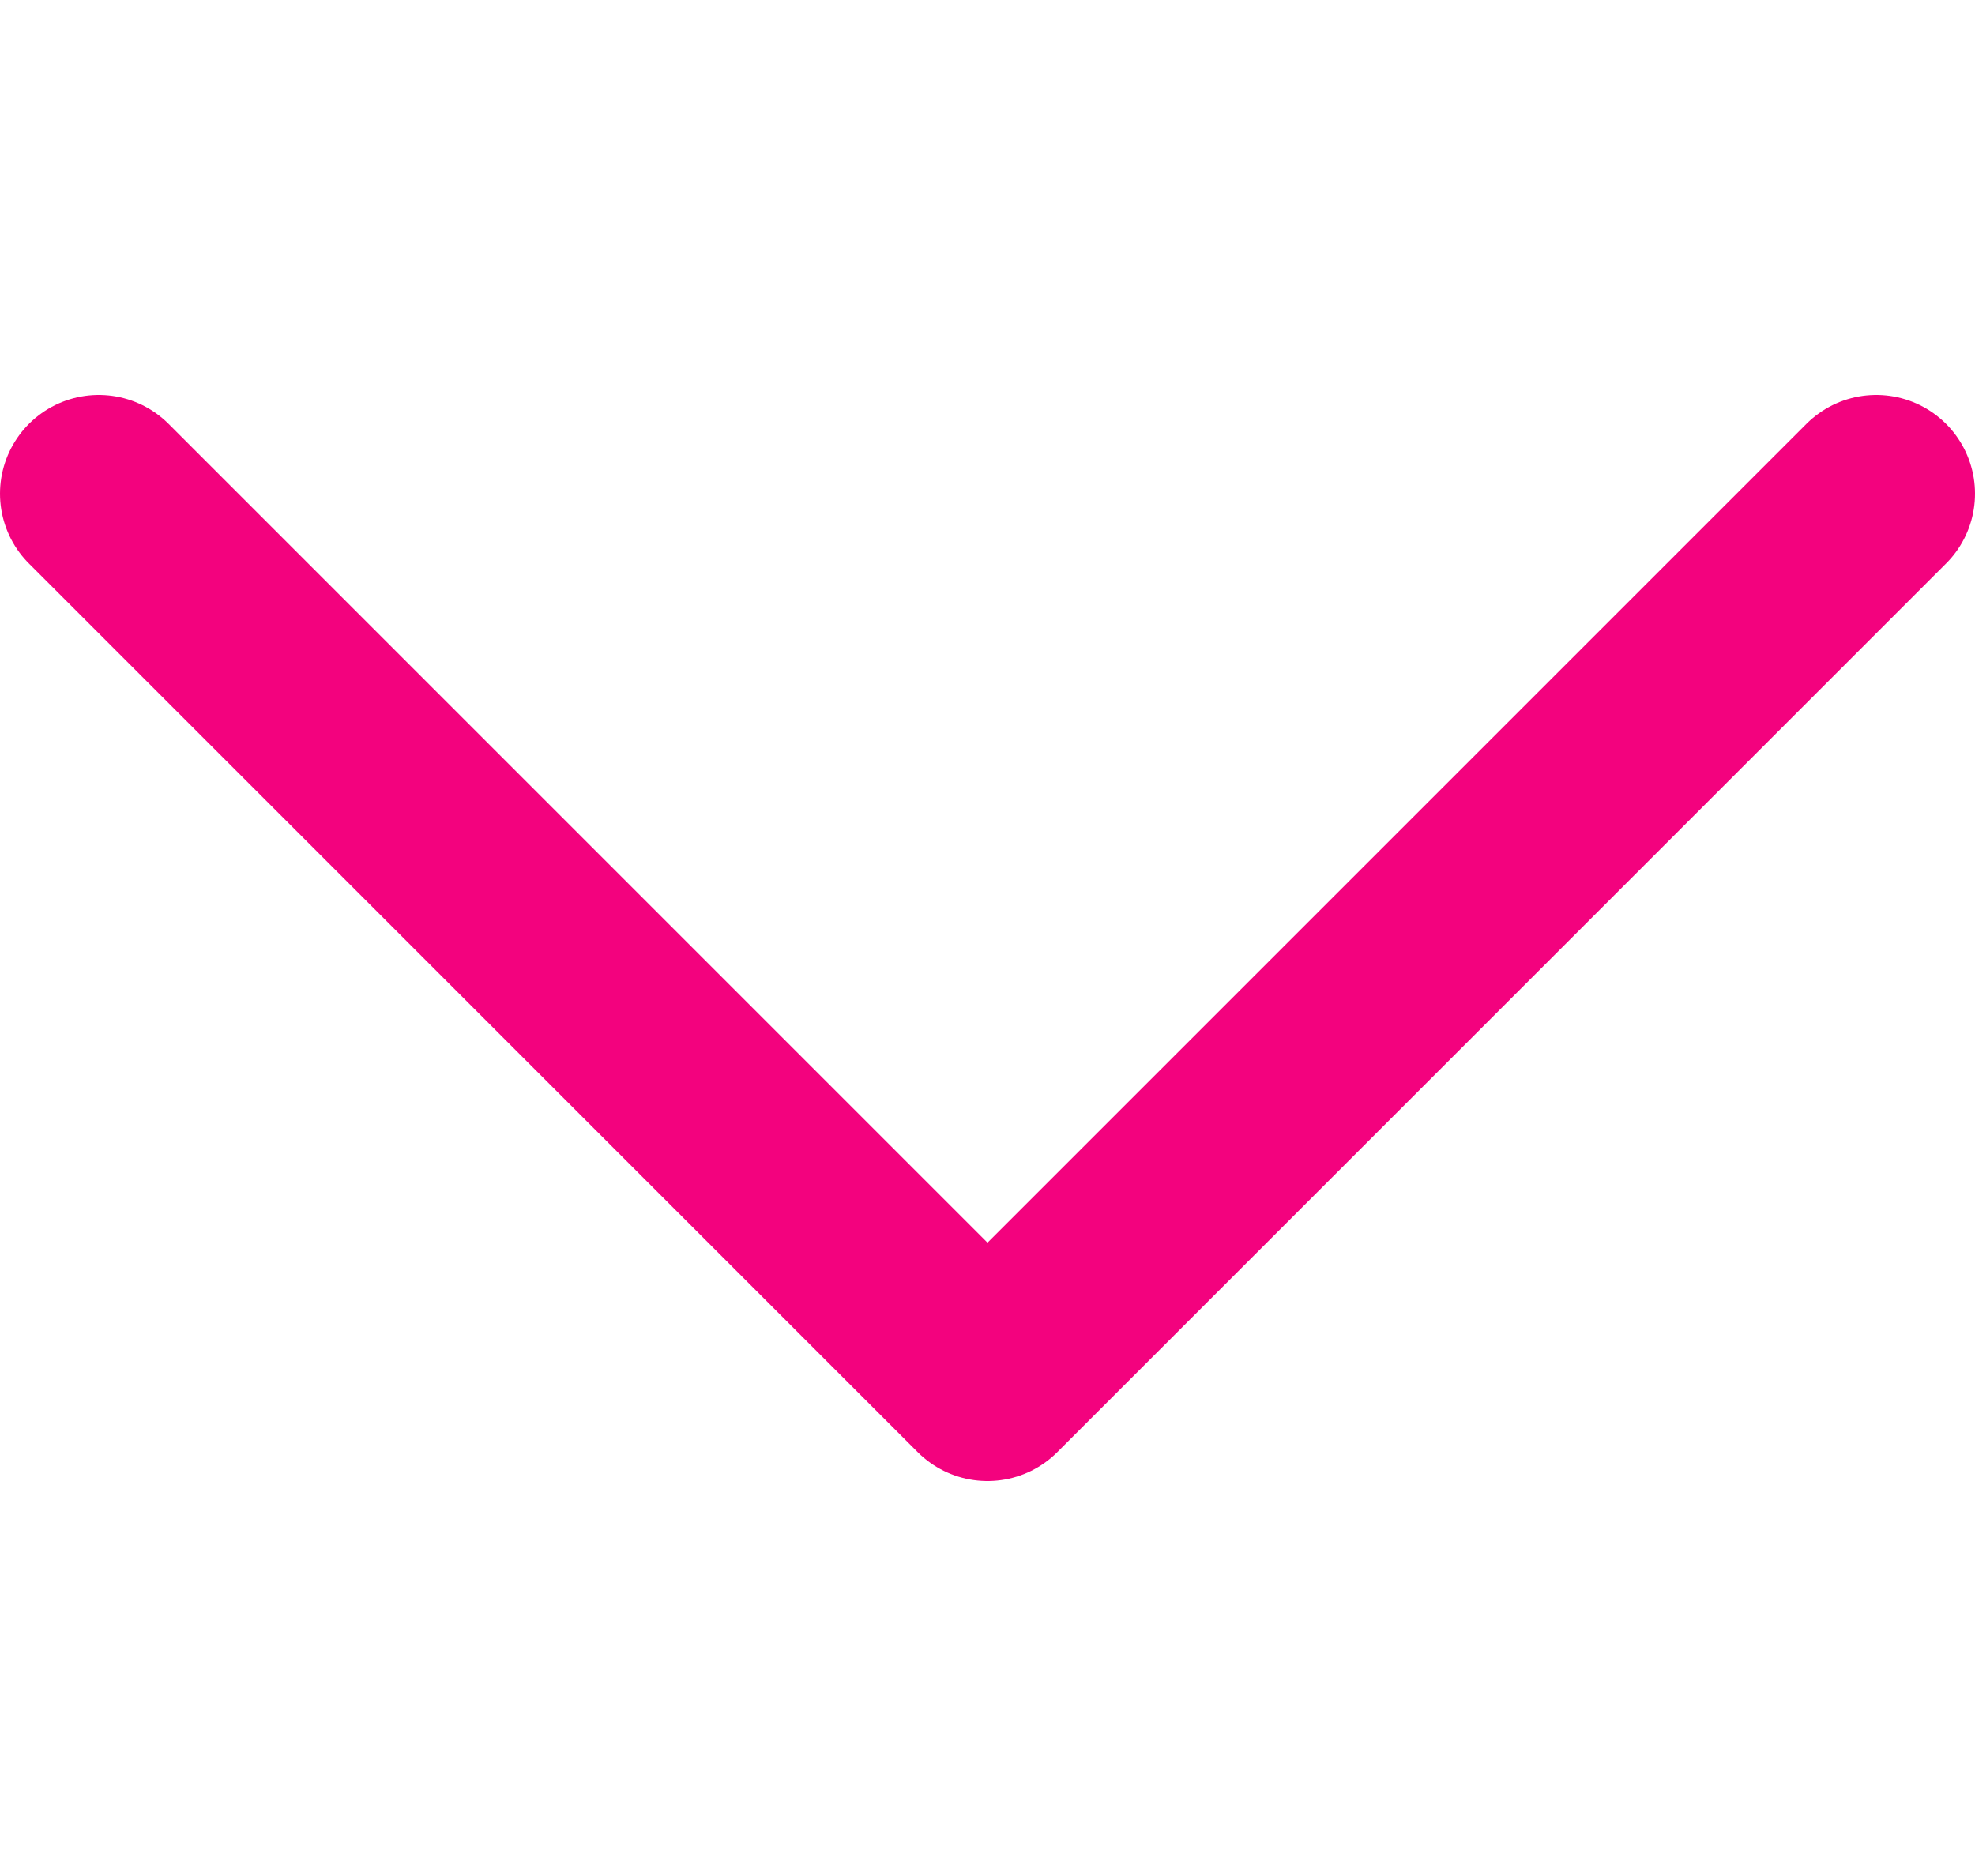
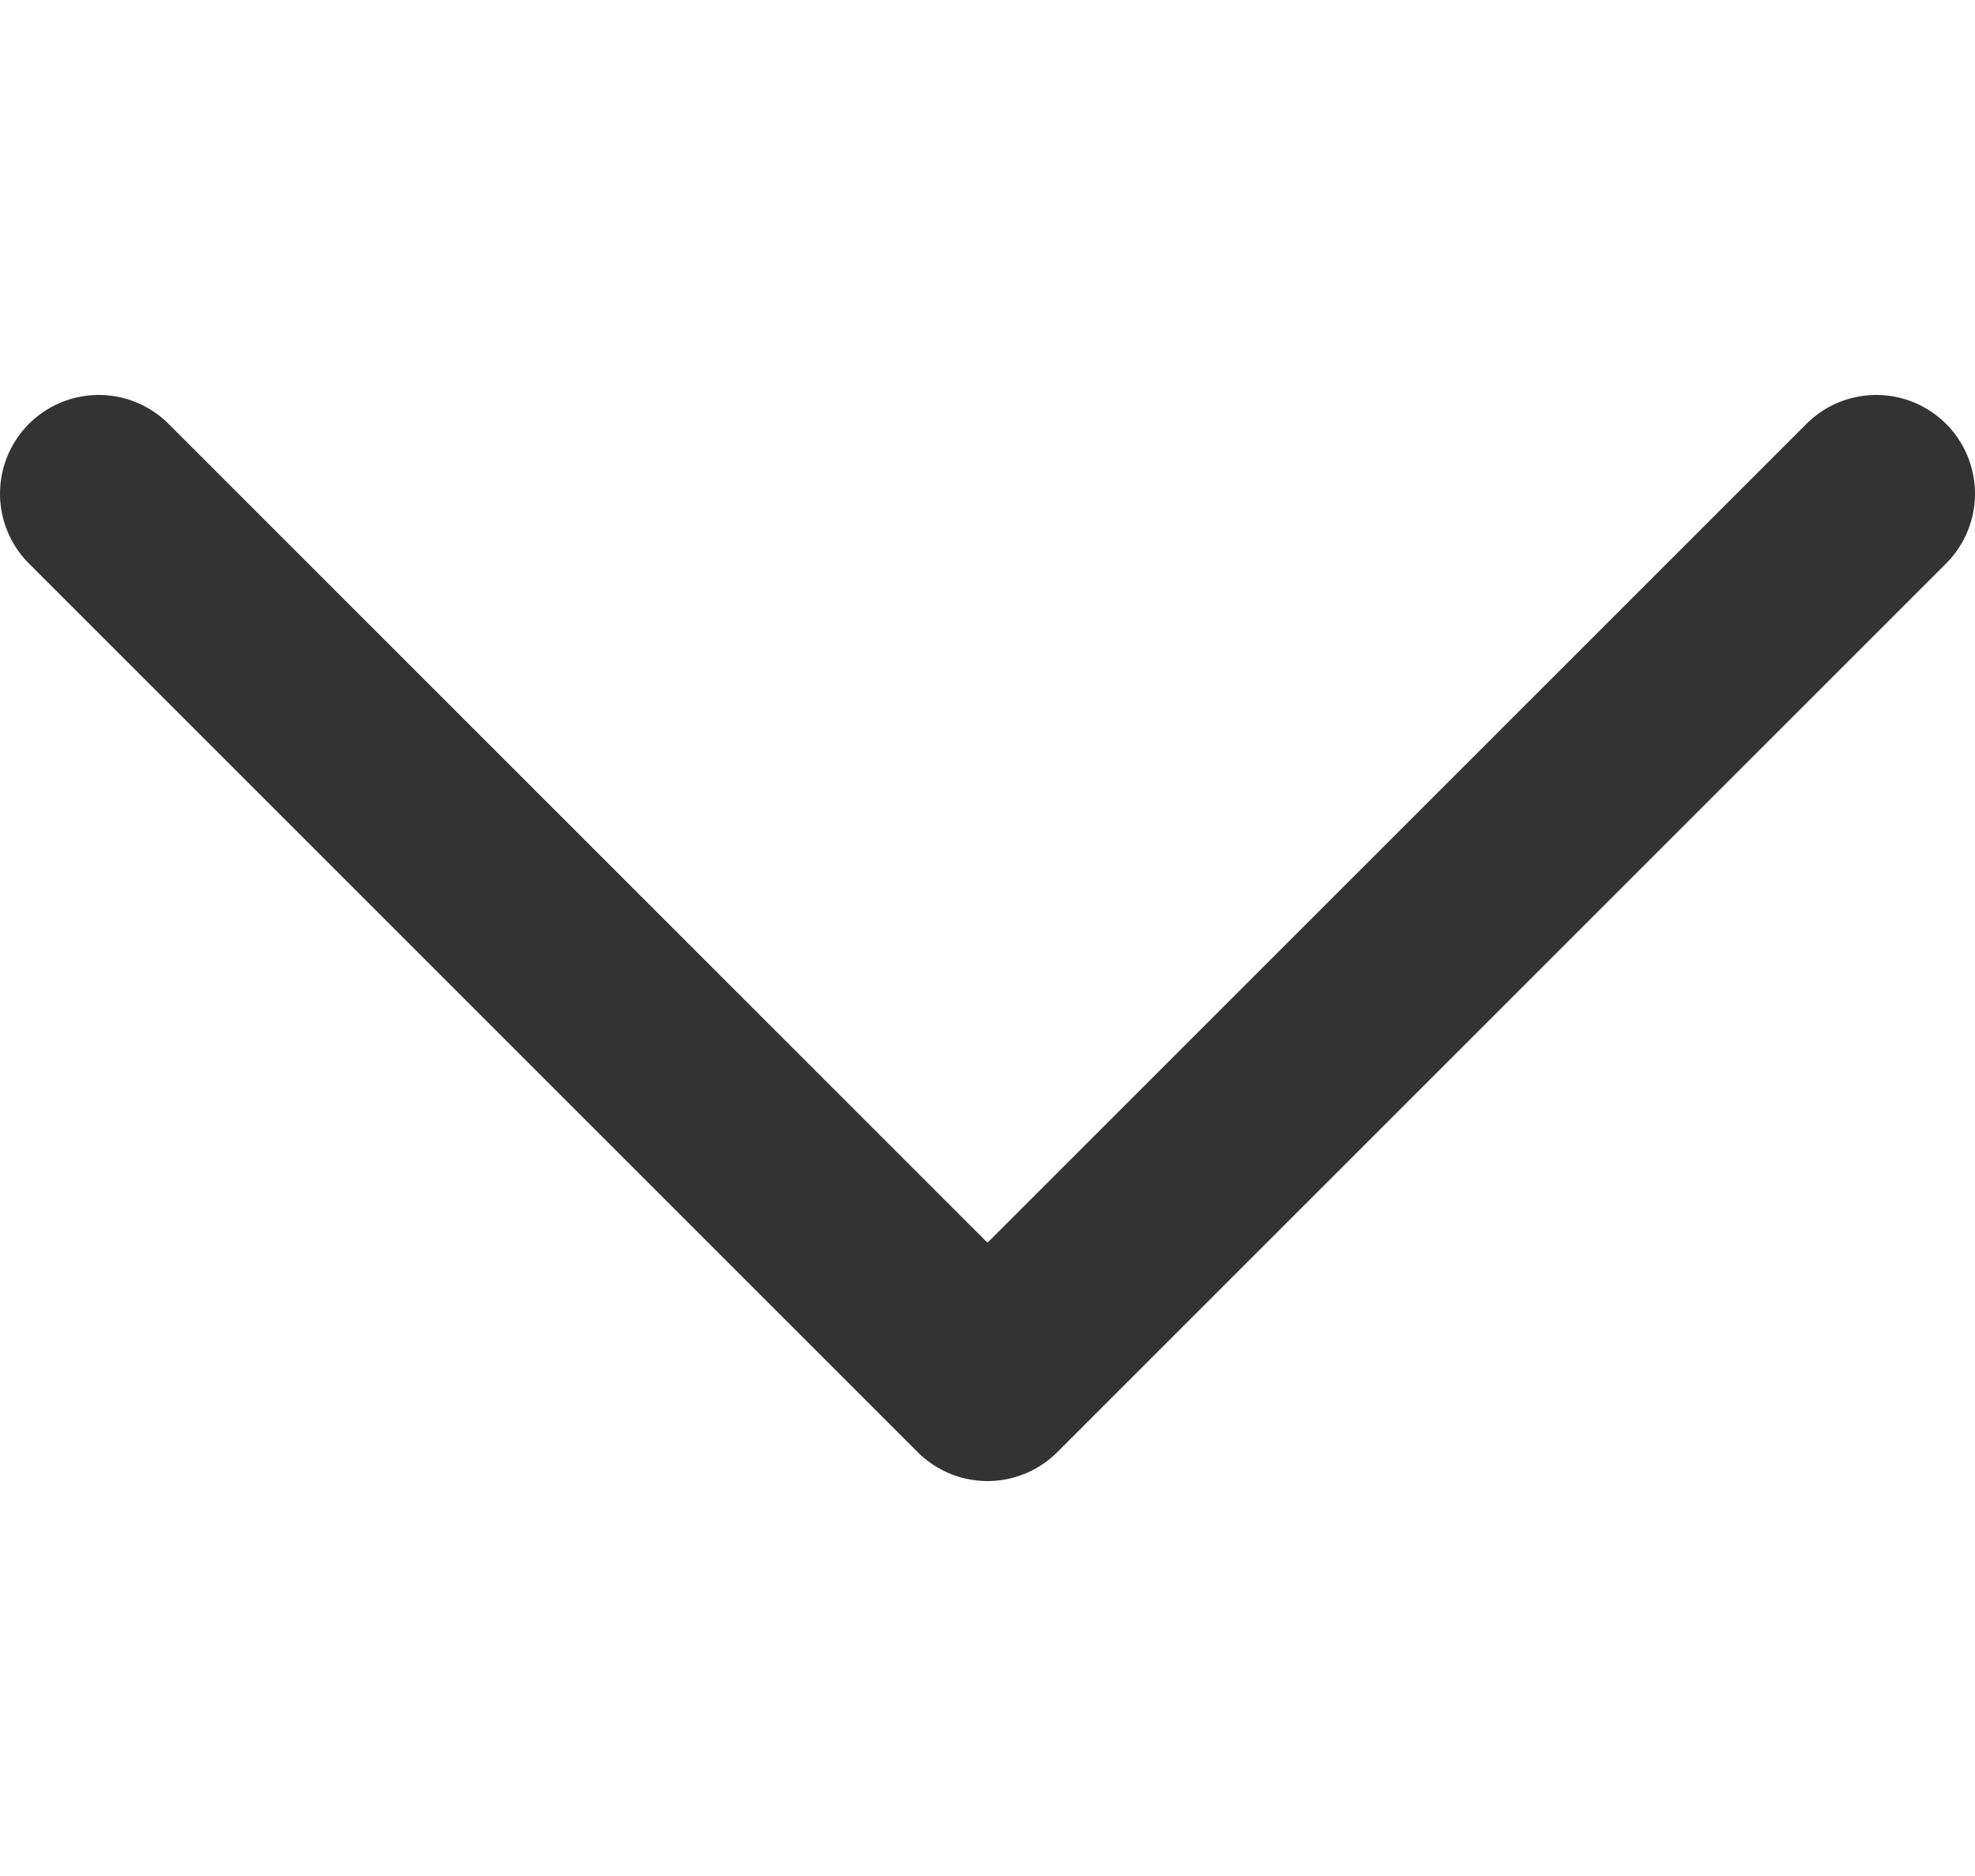
<svg xmlns="http://www.w3.org/2000/svg" id="Layer_1" data-name="Layer 1" viewBox="0 0 20 19">
  <defs>
-     <style>.cls-1{fill:none;stroke:#f3027e;stroke-linecap:round;stroke-linejoin:round;stroke-width:2px;}</style>
+     <style>.cls-1{fill:none;stroke:#333333;stroke-linecap:round;stroke-linejoin:round;stroke-width:2px;}</style>
  </defs>
  <path class="cls-1" d="M1,5l9,9,9-9" />
</svg>
